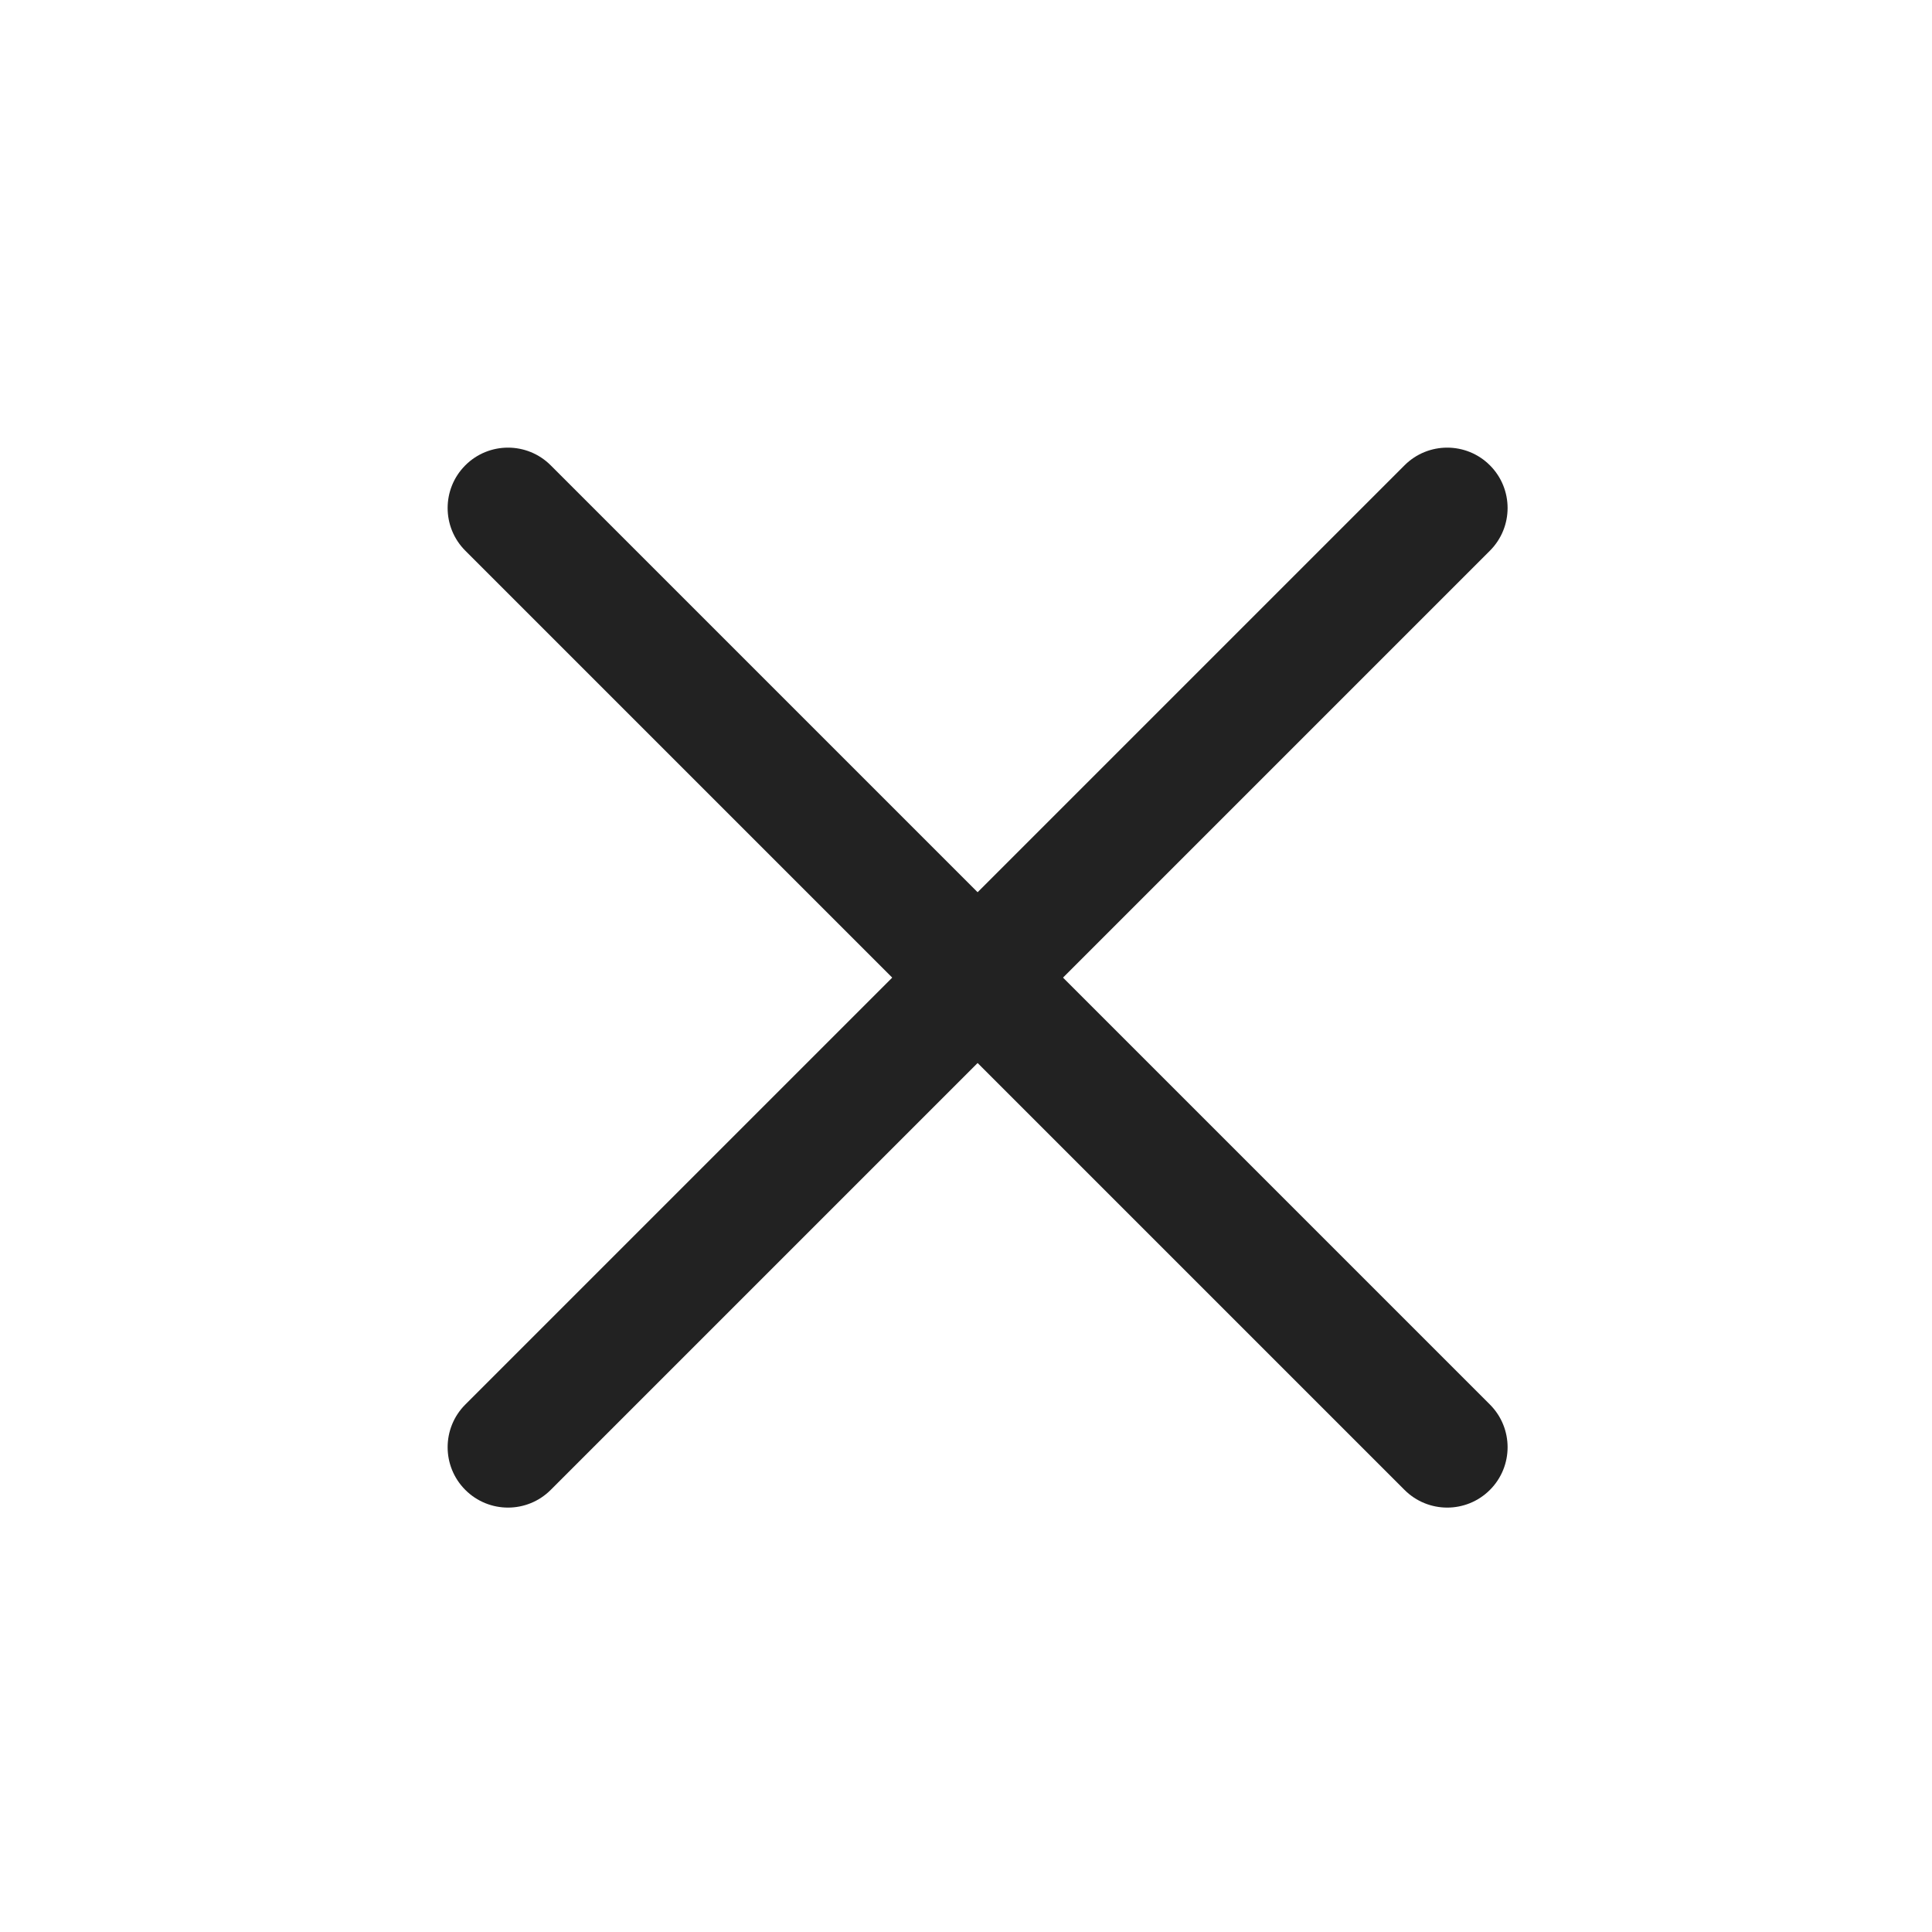
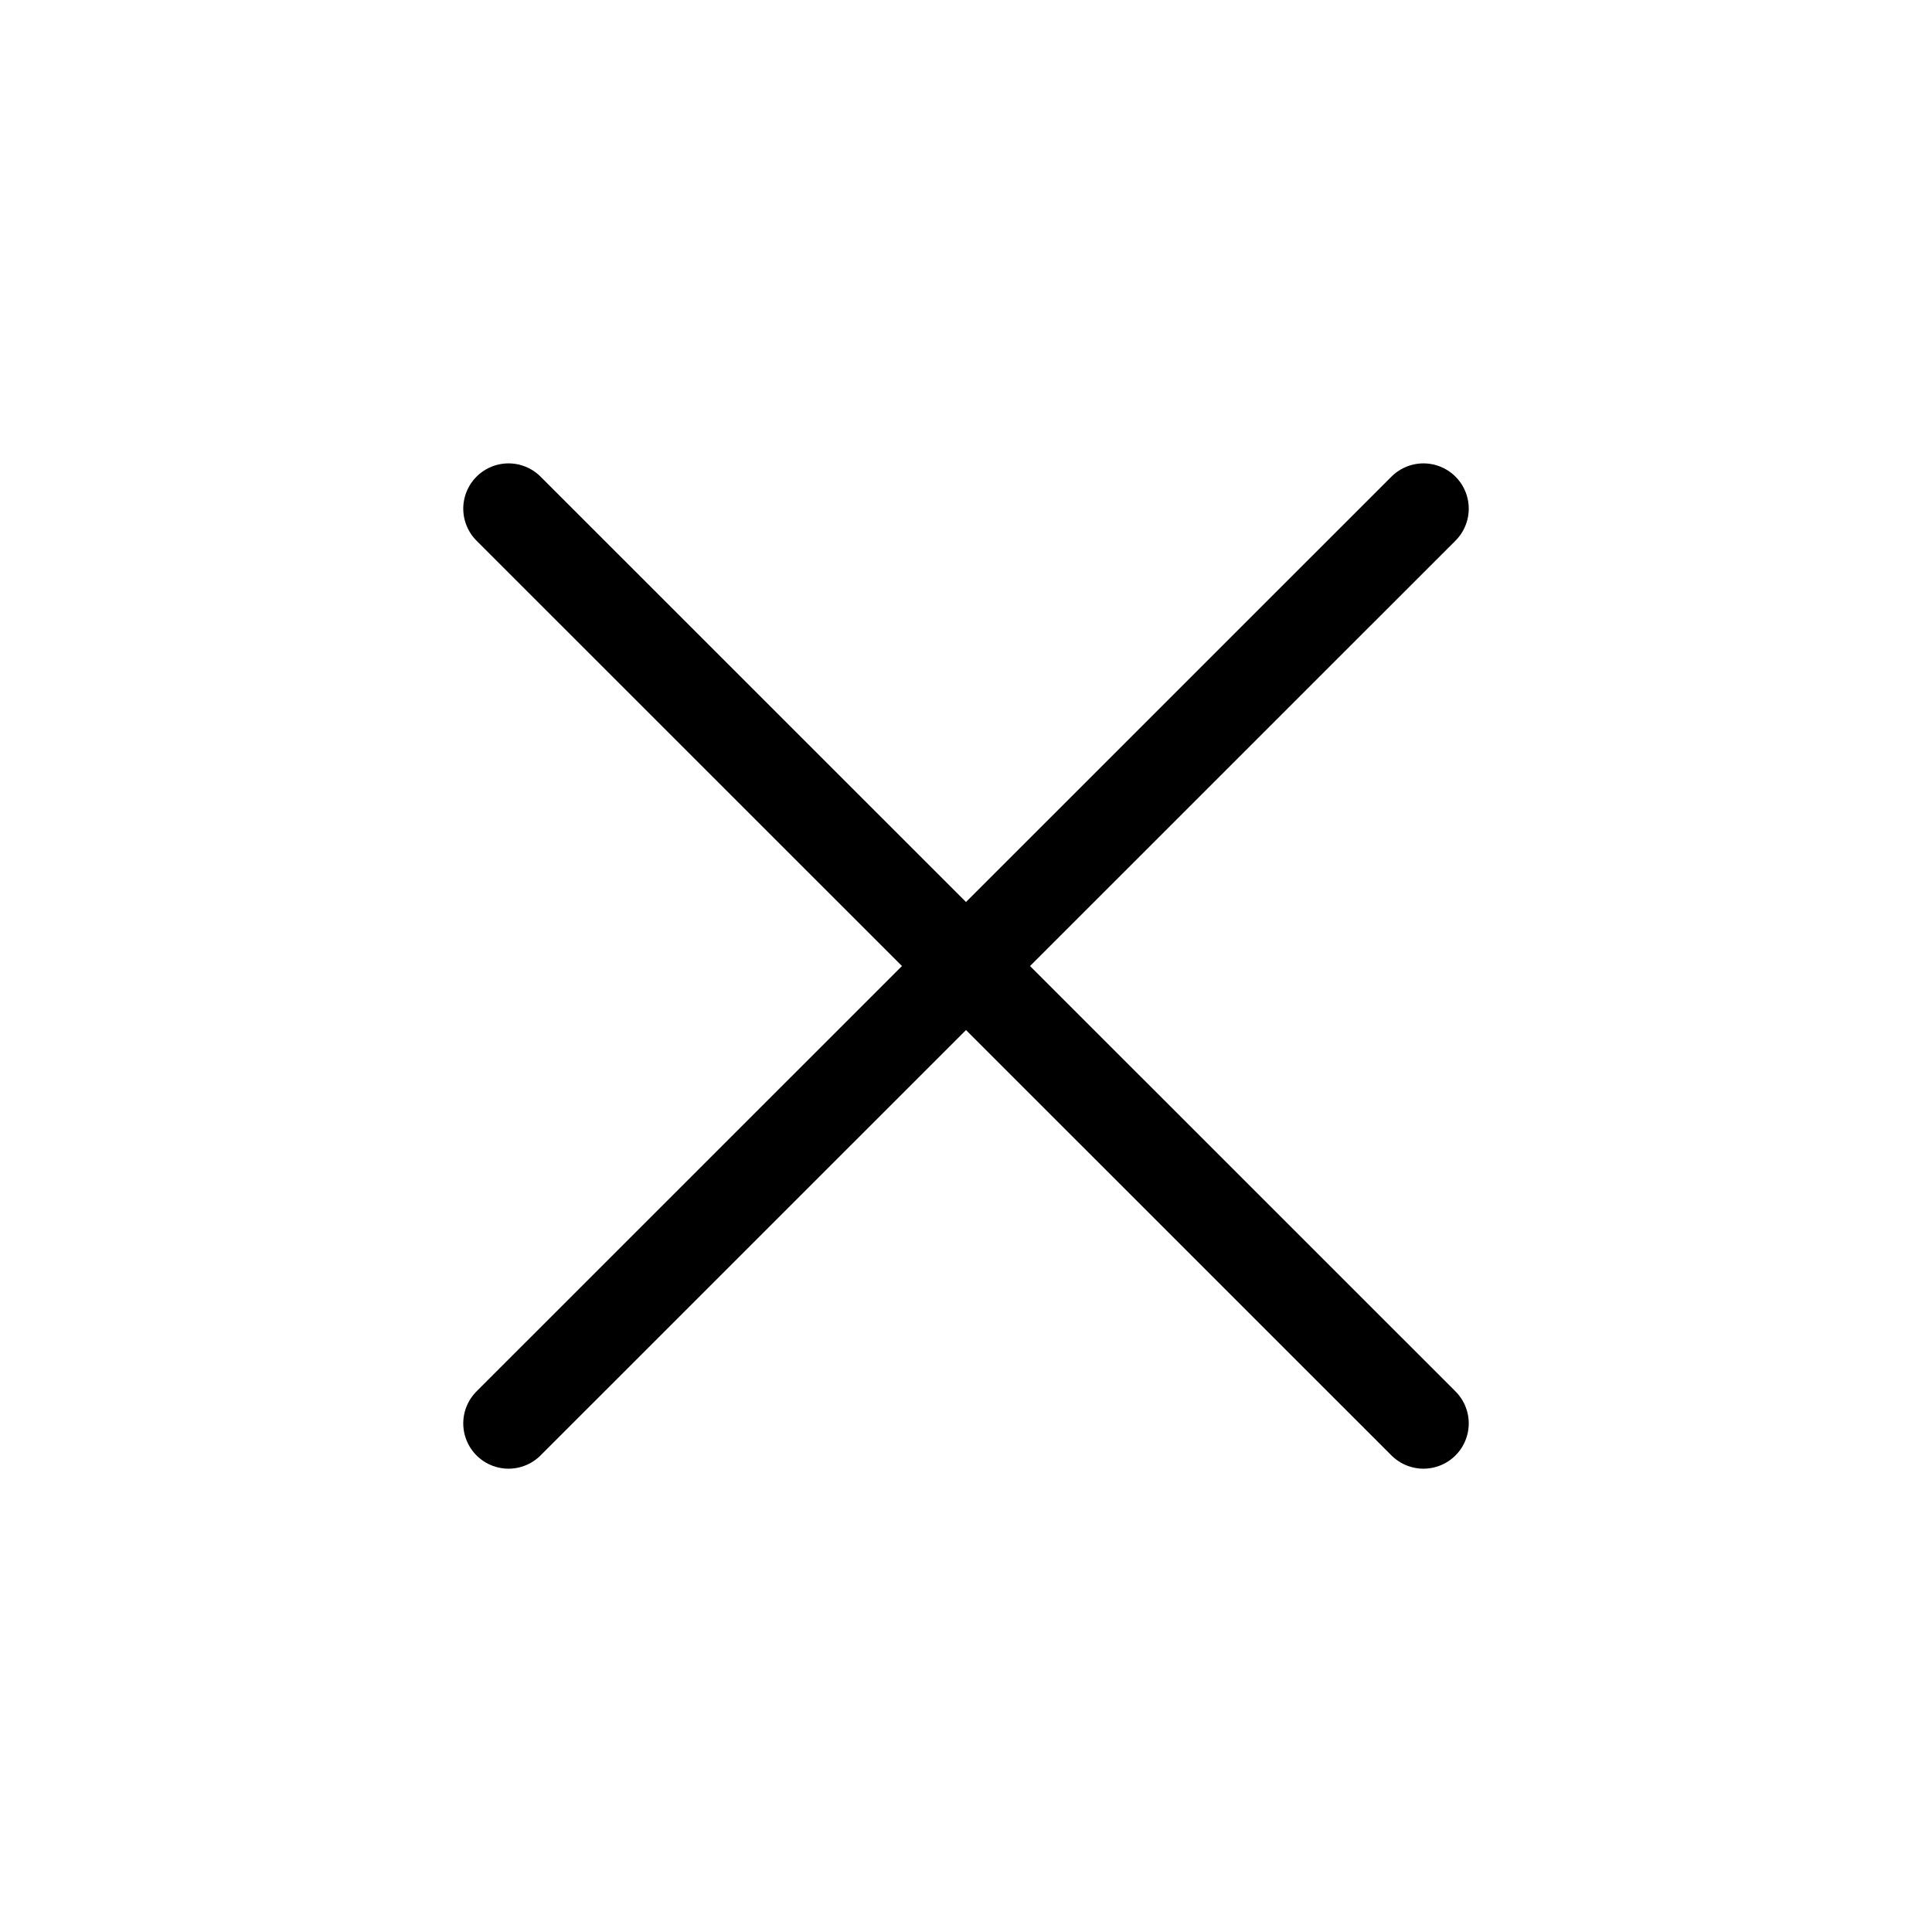
- <svg xmlns="http://www.w3.org/2000/svg" width="32px" height="32px" viewBox="0 0 32 32" version="1.1">
-   <g id="Artboard" stroke="none" stroke-width="1" fill="none" fill-rule="evenodd">
-     <g id="btn_close_32">
-       <rect id="Rectangle" x="0" y="0" width="32" height="32" />
-       <g id="ic" stroke-width="1" fill-rule="evenodd" transform="translate(6.192388, 6.192388)" fill="#222222">
-         <rect id="Rectangle" transform="translate(10, 10) rotate(-45) translate(-10, -10) " x="9" y="-2" width="2" height="24" rx="1" />
-         <rect id="Rectangle" transform="translate(10, 10) rotate(-315) translate(-10, -10) " x="9" y="-2" width="2" height="24" rx="1" />
+ <svg xmlns="http://www.w3.org/2000/svg" width="32" height="32" viewBox="0 0 32 32">
+   <g fill="none" fill-rule="evenodd">
+     <g>
+       <g>
+         <g>
+           <g>
+             <path d="M0 0H32V32H0z" transform="translate(-1096 -2798) translate(716 2690) translate(96 76) translate(284 32)" />
+             <g stroke="#000" stroke-linecap="round" stroke-linejoin="round" stroke-width="1.5">
+               <path d="M0 0L15.154 15.151" transform="translate(-1096 -2798) translate(716 2690) translate(96 76) translate(284 32) translate(8.423 8.425)" />
+               <path d="M0 0L15.154 15.151" transform="translate(-1096 -2798) translate(716 2690) translate(96 76) translate(284 32) translate(8.423 8.425) matrix(-1 0 0 1 15.154 0)" />
+             </g>
+           </g>
+         </g>
      </g>
    </g>
  </g>
</svg>
